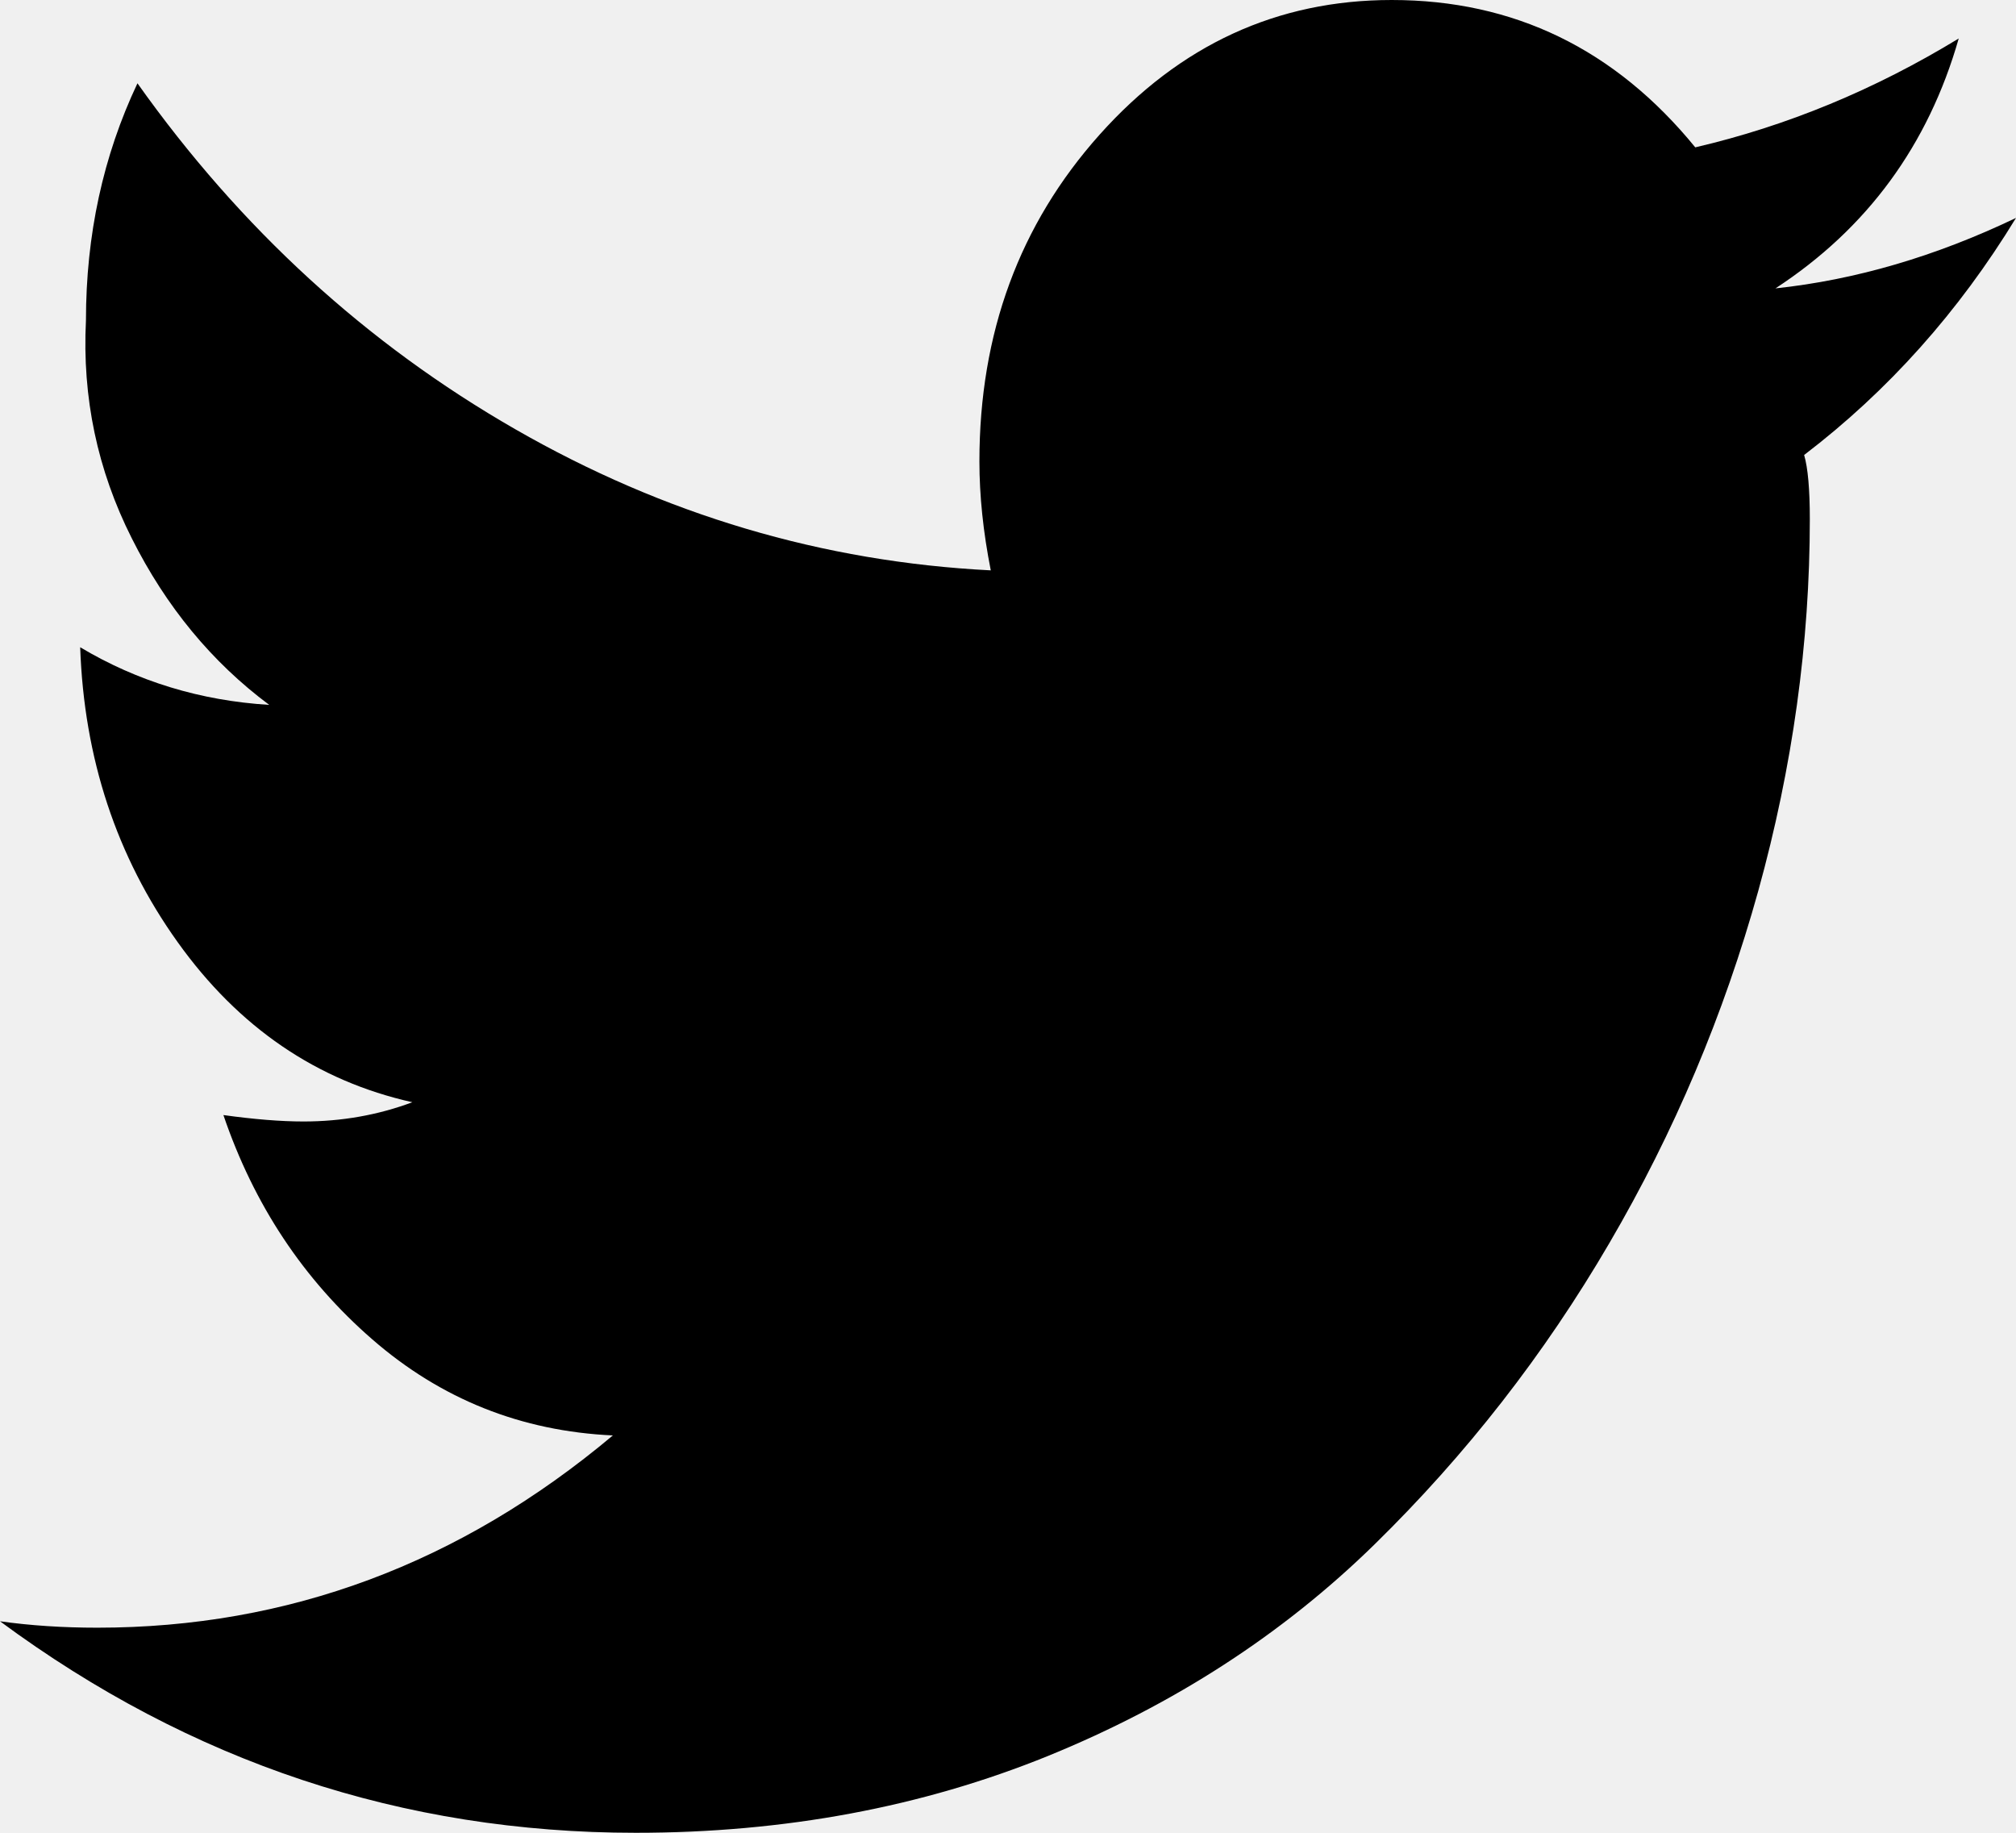
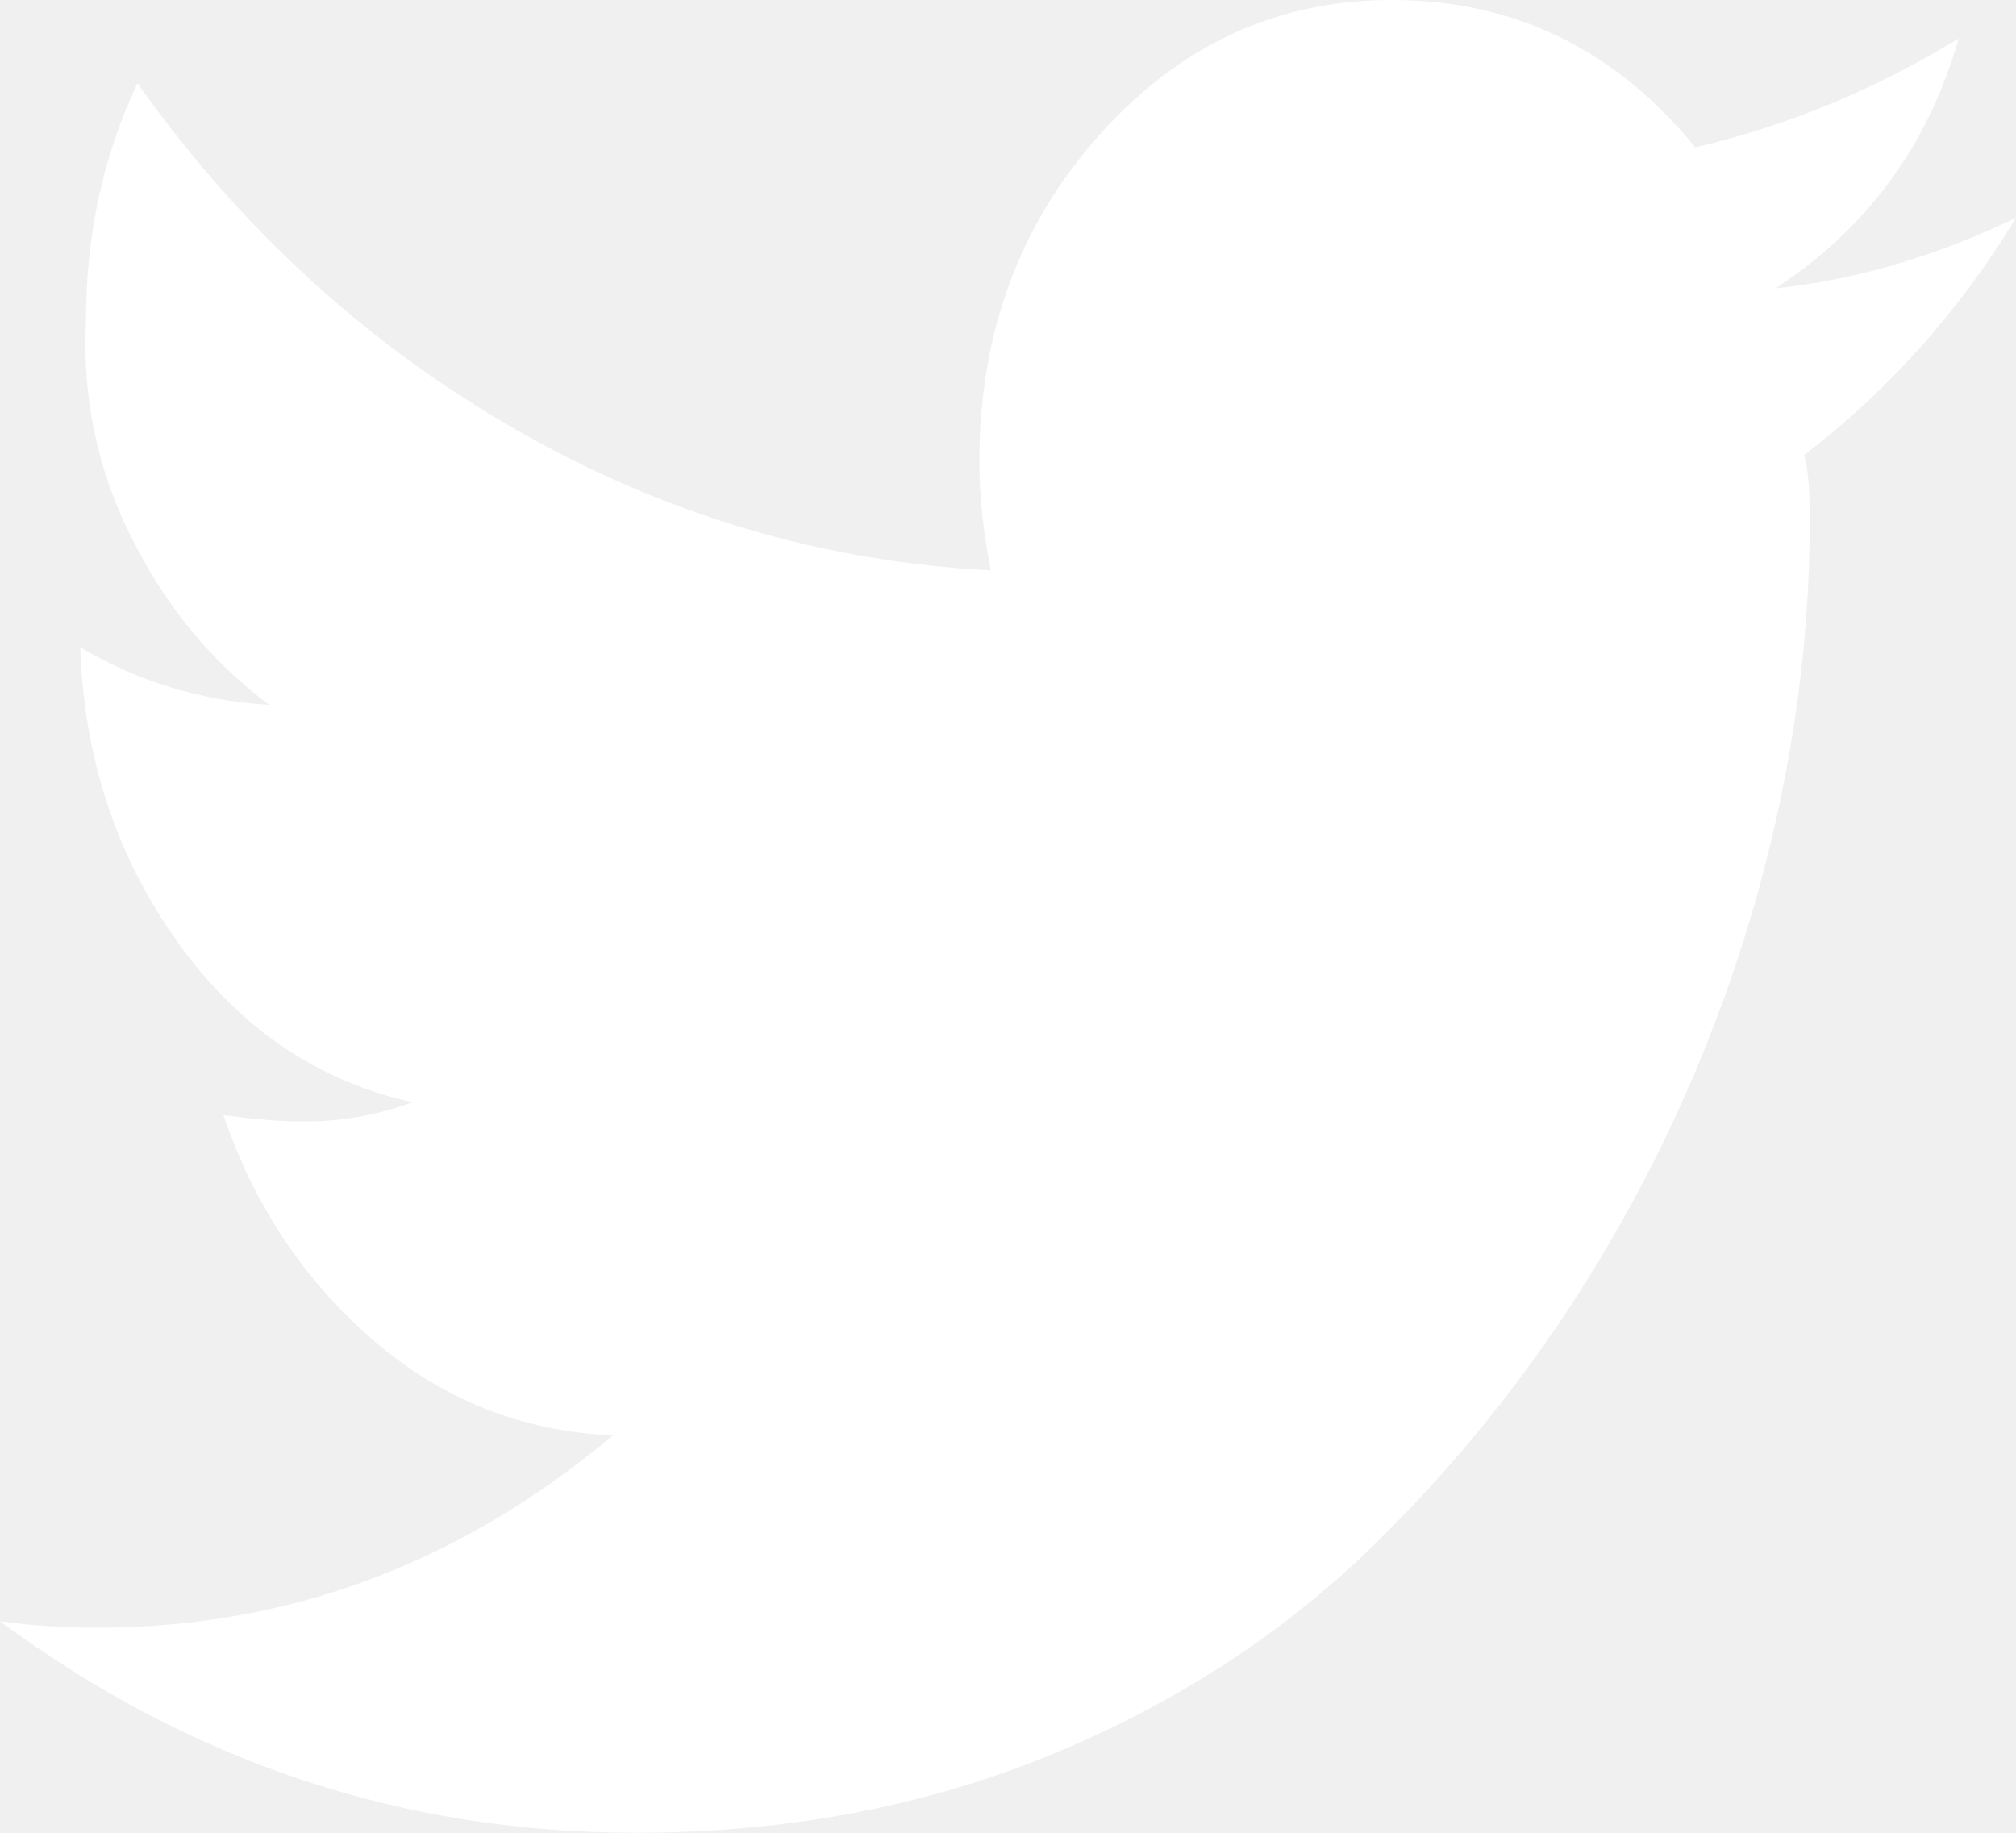
<svg xmlns="http://www.w3.org/2000/svg" width="22px" height="20px" viewBox="0 0 22 20" version="1.1">
  <g id="Symbols" stroke="none" stroke-width="1" fill="none" fill-rule="evenodd">
-     <g id="footer" transform="translate(-882, -185)" fill="#000000" fill-rule="nonzero">
+     <g id="footer" transform="translate(-882, -185)" fill="#ffffff" fill-rule="nonzero">
      <g id="social">
        <g transform="translate(882, 183)">
          <g id="twitter" transform="translate(0, 2)">
            <path d="M22,2.378 C21.375,3.403 20.604,4.266 19.688,4.965 C19.729,5.105 19.75,5.338 19.75,5.664 C19.75,7.016 19.562,8.368 19.188,9.72 C18.812,11.072 18.271,12.354 17.562,13.566 C16.854,14.779 16,15.874 15,16.853 C14,17.832 12.812,18.601 11.438,19.161 C10.062,19.72 8.562,20 6.938,20 C4.396,20 2.083,19.231 0,17.692 C0.333,17.739 0.688,17.762 1.062,17.762 C3.146,17.762 5.021,17.063 6.688,15.664 C5.688,15.618 4.812,15.268 4.062,14.615 C3.312,13.963 2.771,13.147 2.438,12.168 C2.771,12.214 3.062,12.238 3.312,12.238 C3.729,12.238 4.125,12.168 4.5,12.028 C3.458,11.795 2.604,11.212 1.938,10.28 C1.271,9.347 0.917,8.275 0.875,7.063 L0.875,7.063 C1.5,7.436 2.188,7.646 2.938,7.692 C2.312,7.226 1.812,6.62 1.438,5.874 C1.062,5.128 0.896,4.336 0.938,3.497 C0.938,2.564 1.125,1.702 1.5,0.909 C2.625,2.494 4,3.753 5.625,4.685 C7.25,5.618 8.979,6.131 10.812,6.224 C10.729,5.804 10.688,5.408 10.688,5.035 C10.688,3.636 11.125,2.448 12,1.469 C12.875,0.49 13.938,0 15.188,0 C16.521,0 17.625,0.536 18.5,1.608 C19.5,1.375 20.458,0.979 21.375,0.42 C21.042,1.585 20.375,2.494 19.375,3.147 C20.25,3.054 21.125,2.797 22,2.378 L22,2.378 Z" id="Path" />
          </g>
        </g>
      </g>
    </g>
  </g>
</svg>
